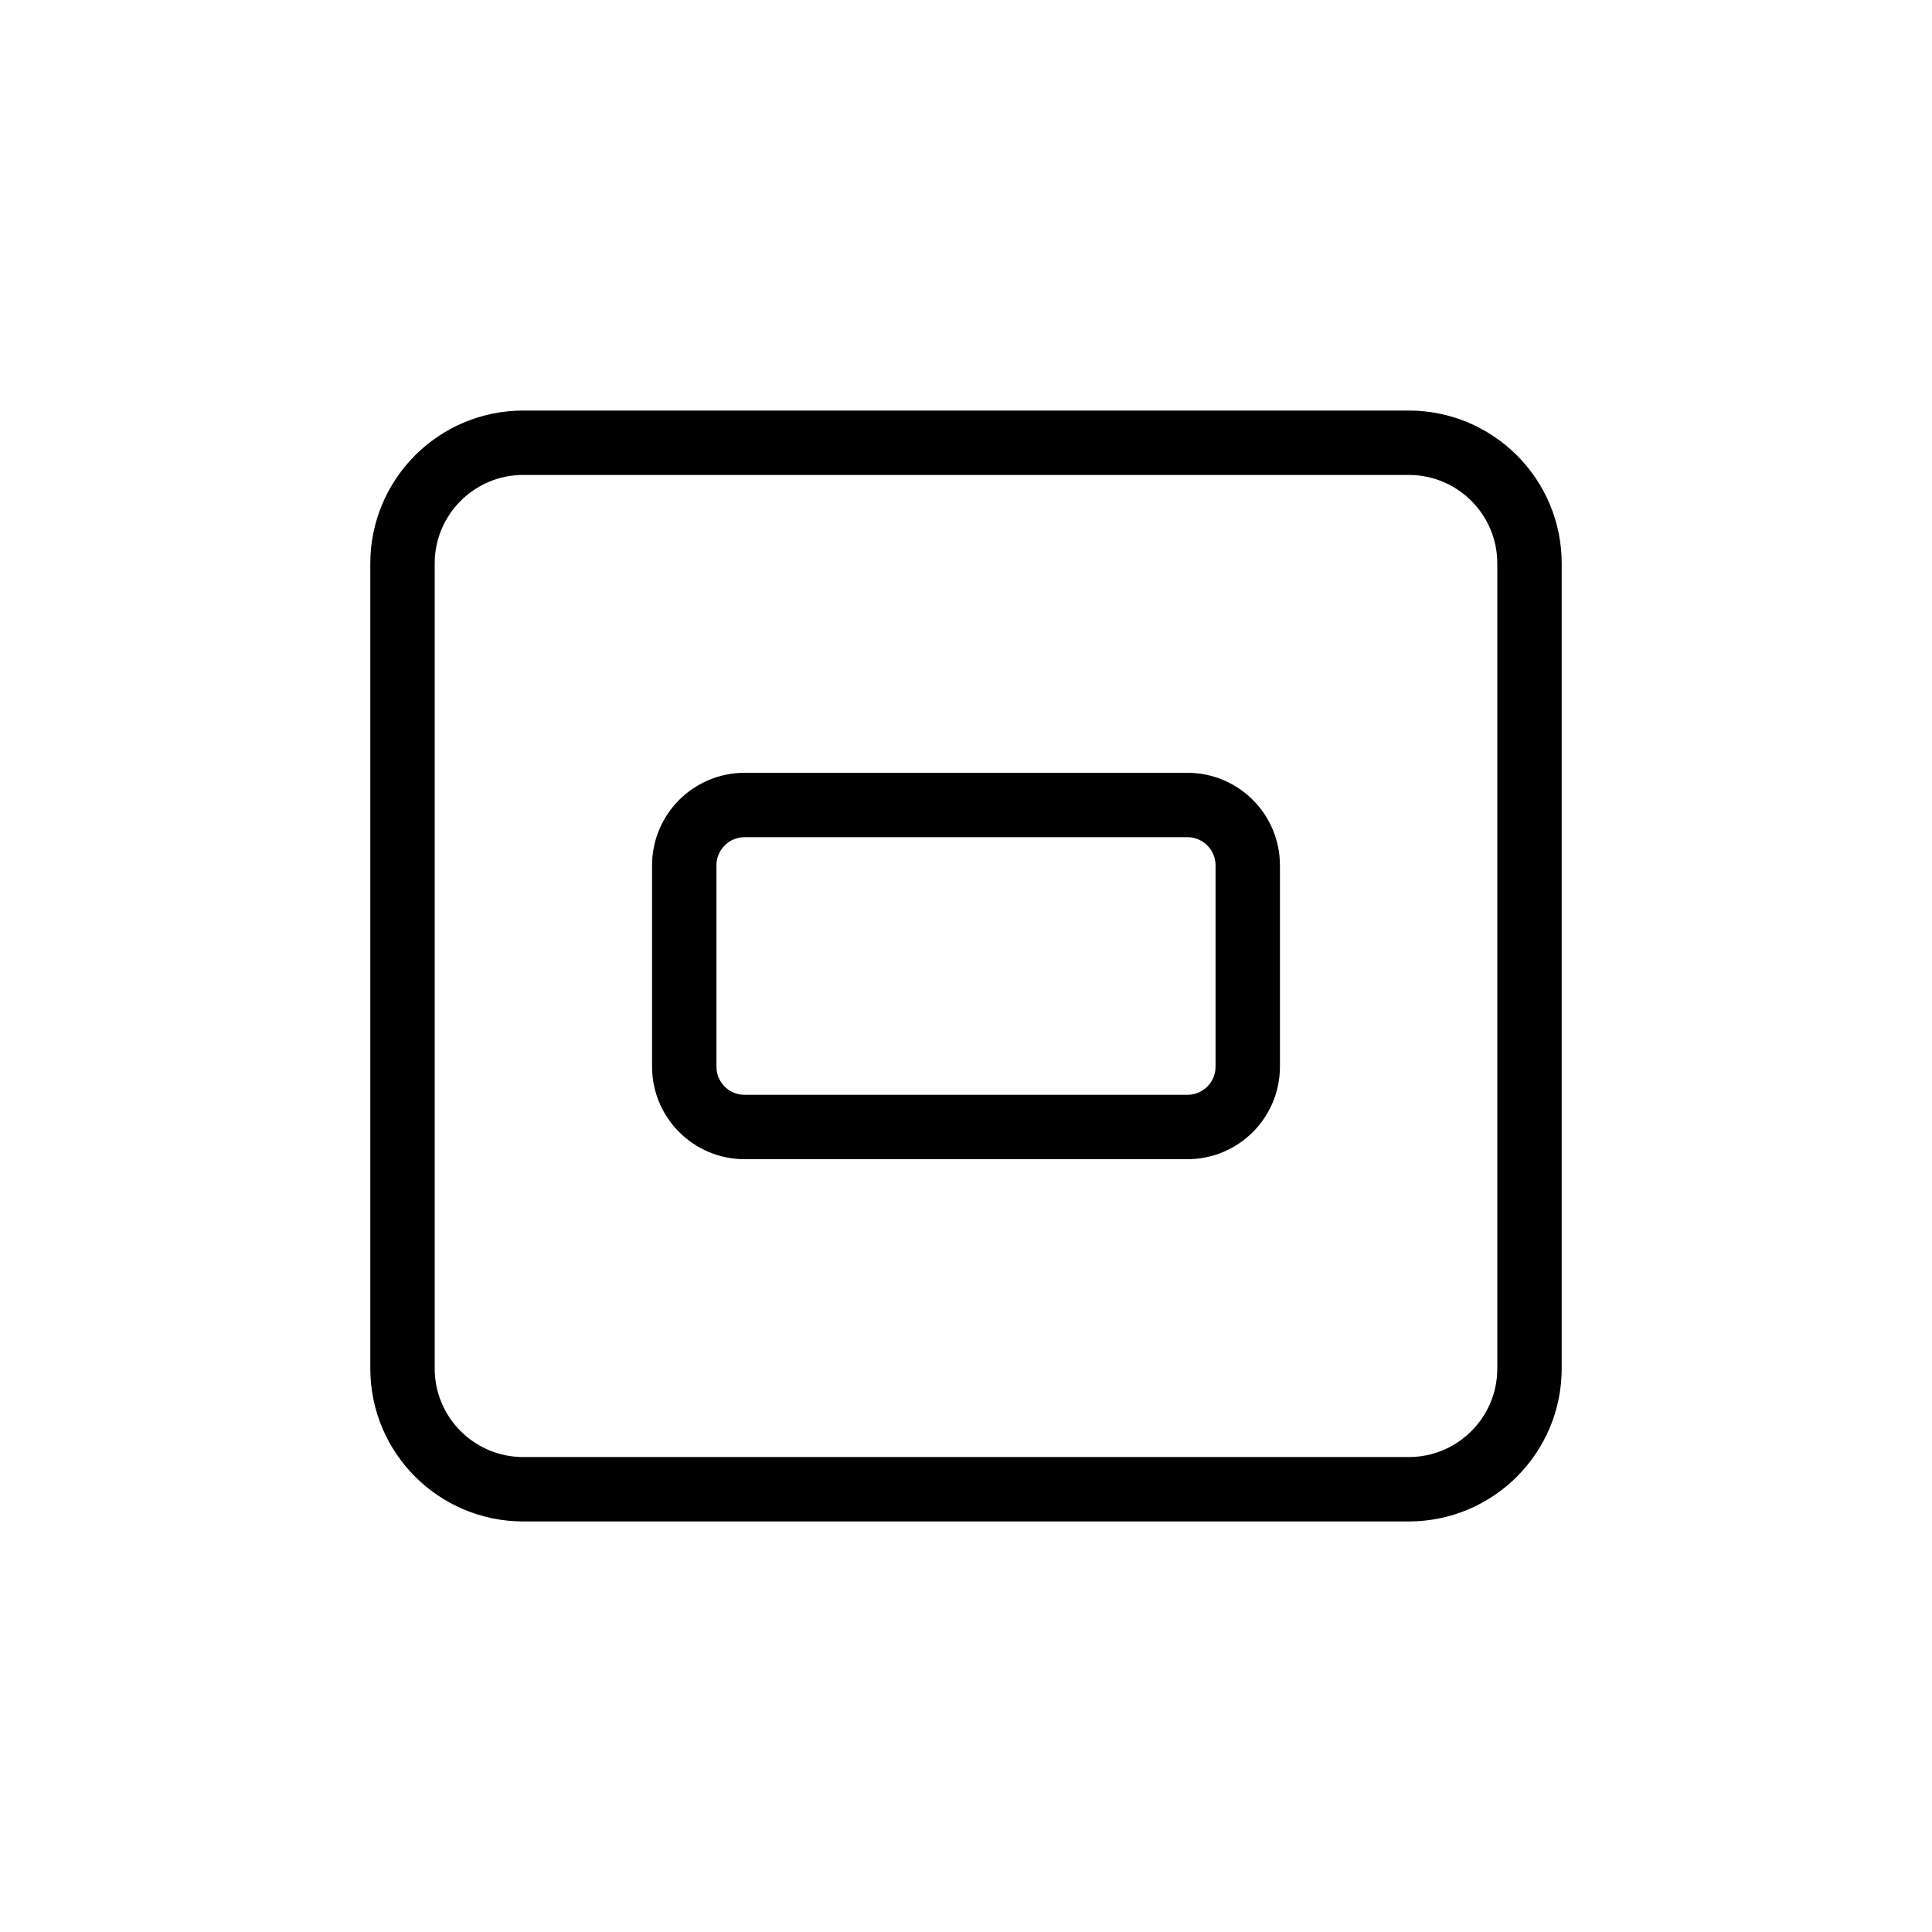
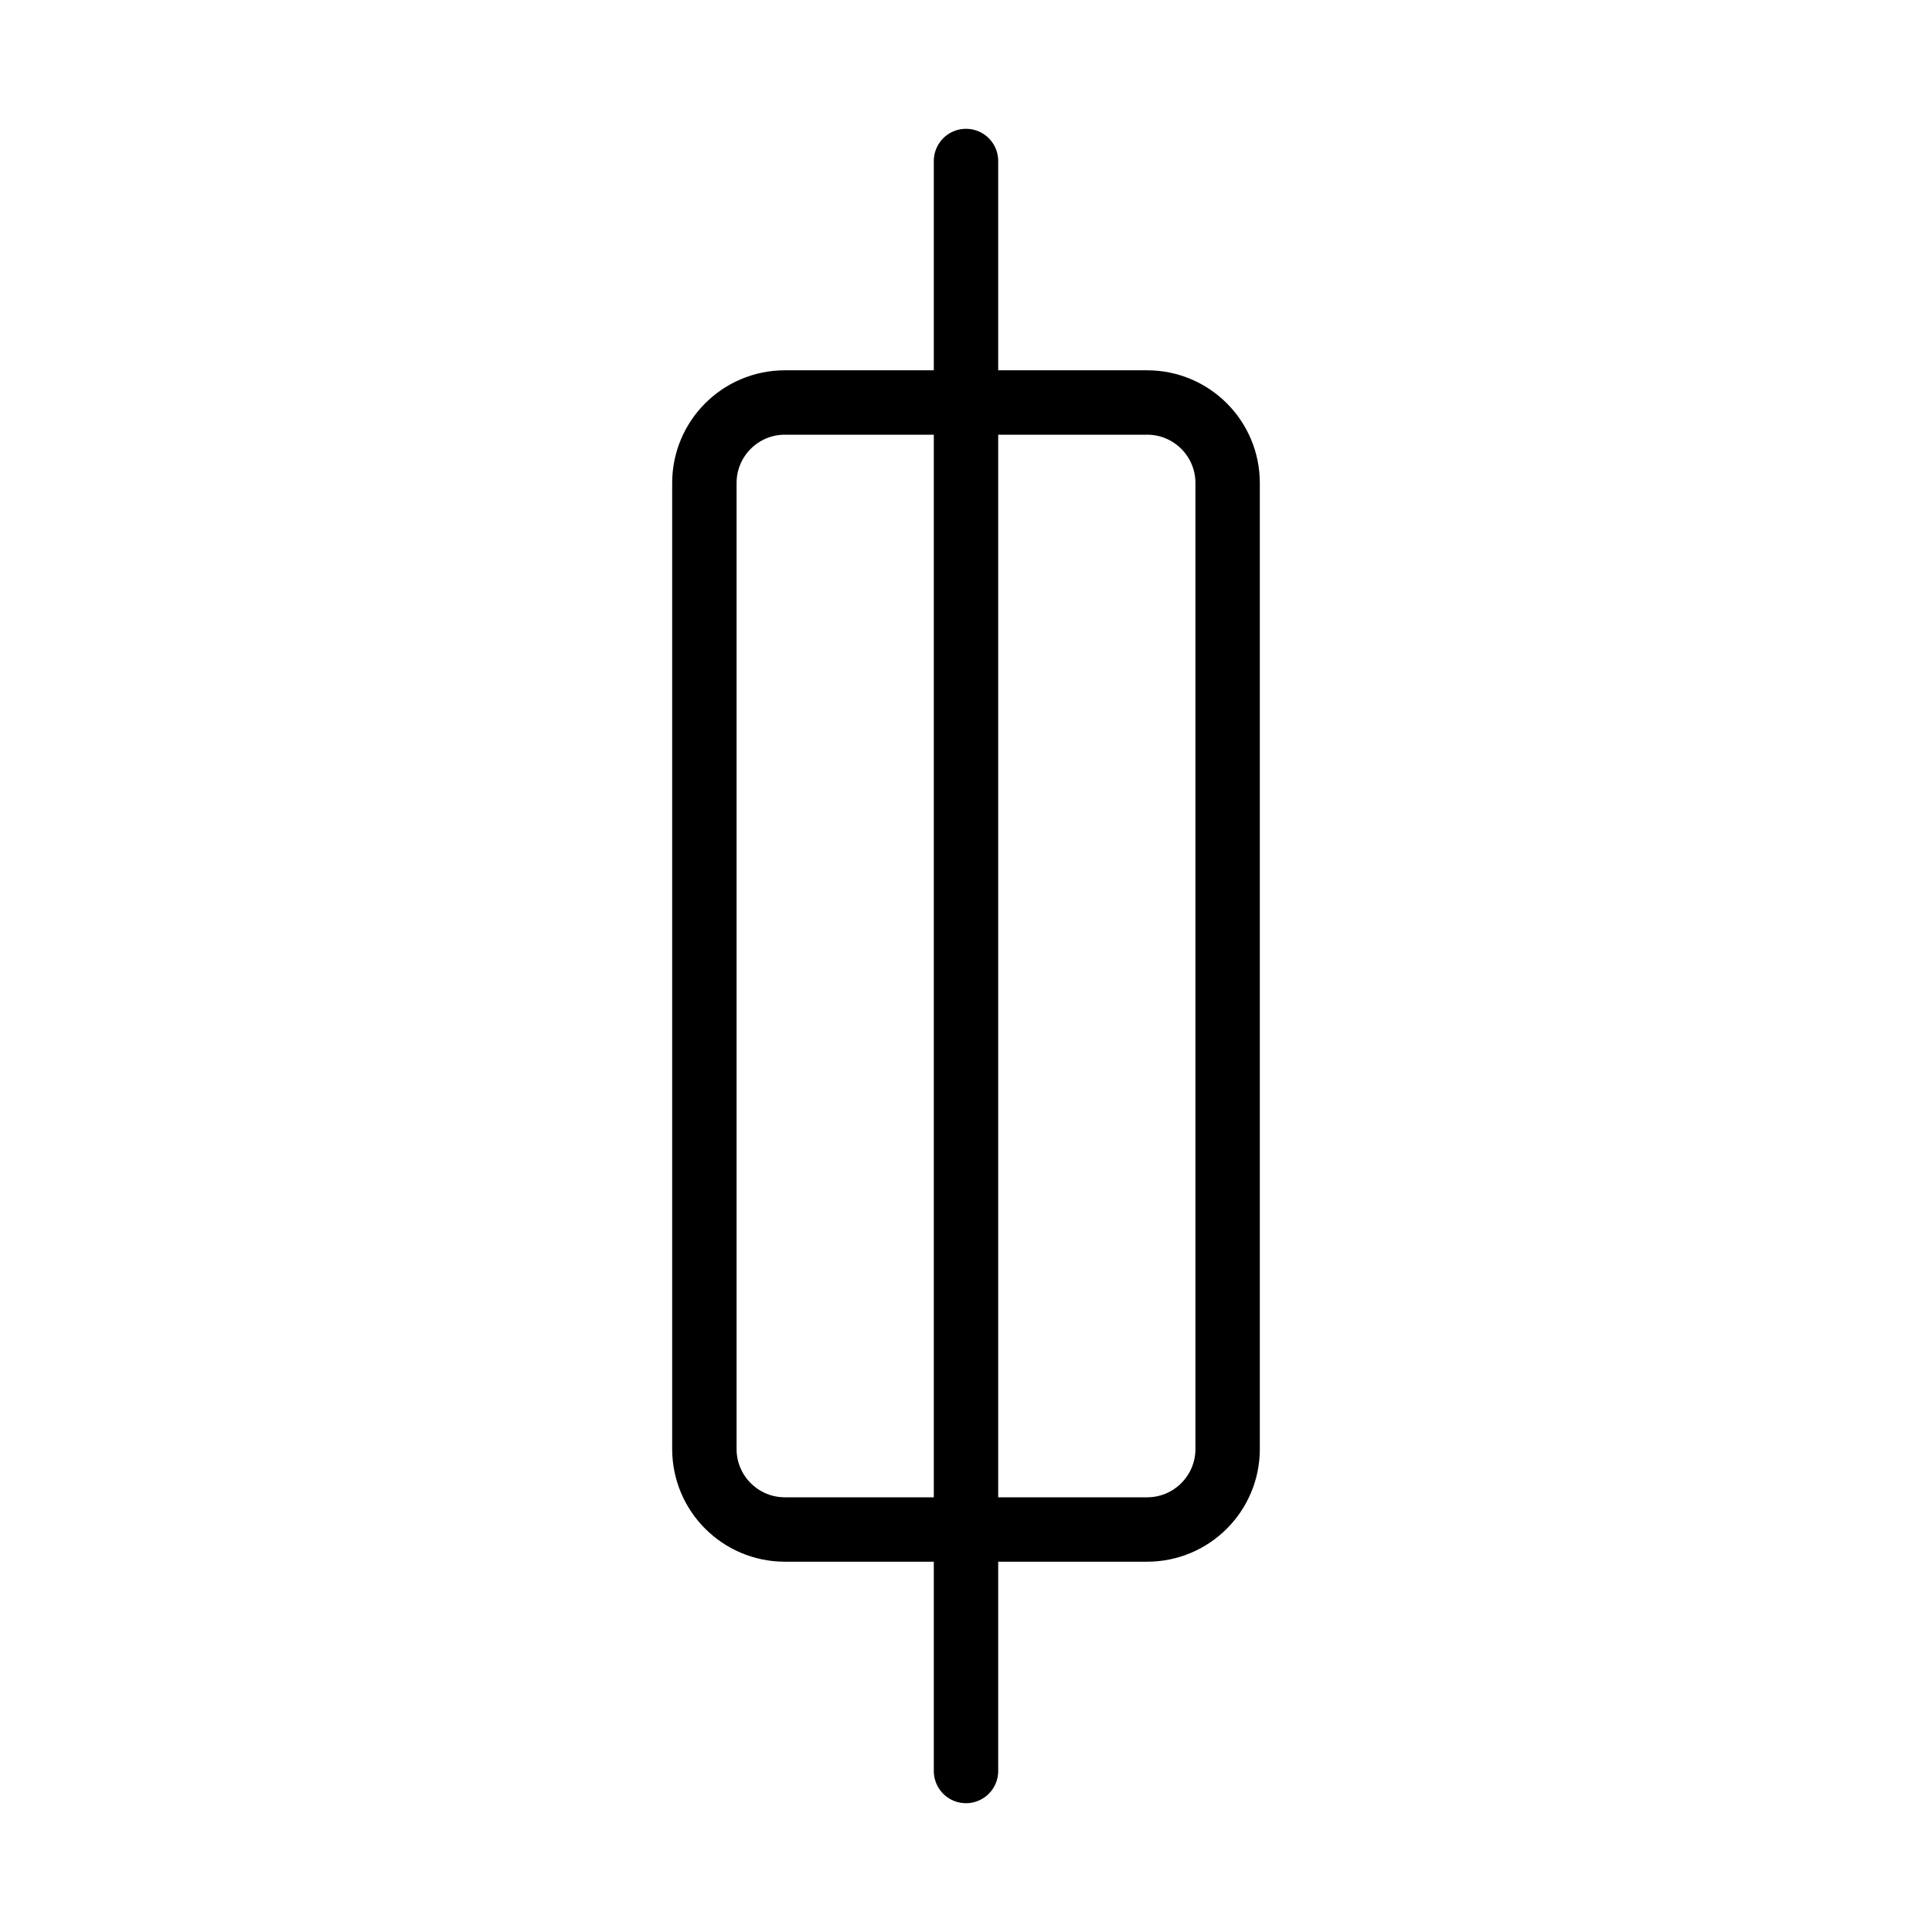
<svg xmlns="http://www.w3.org/2000/svg" viewBox="0 0 48 48" width="48" height="48" fill="none" stroke="currentColor" stroke-width="1.6" stroke-linecap="round" stroke-linejoin="round" role="img">
-   <rect x="10" y="11" width="28" height="26" rx="3" />
-   <rect x="17" y="20" width="14" height="8" rx="1.5" />
+   <rect x="17.5" y="10" width="13" height="28" rx="2" />
+   <path d="M24 4V44" />
</svg>
